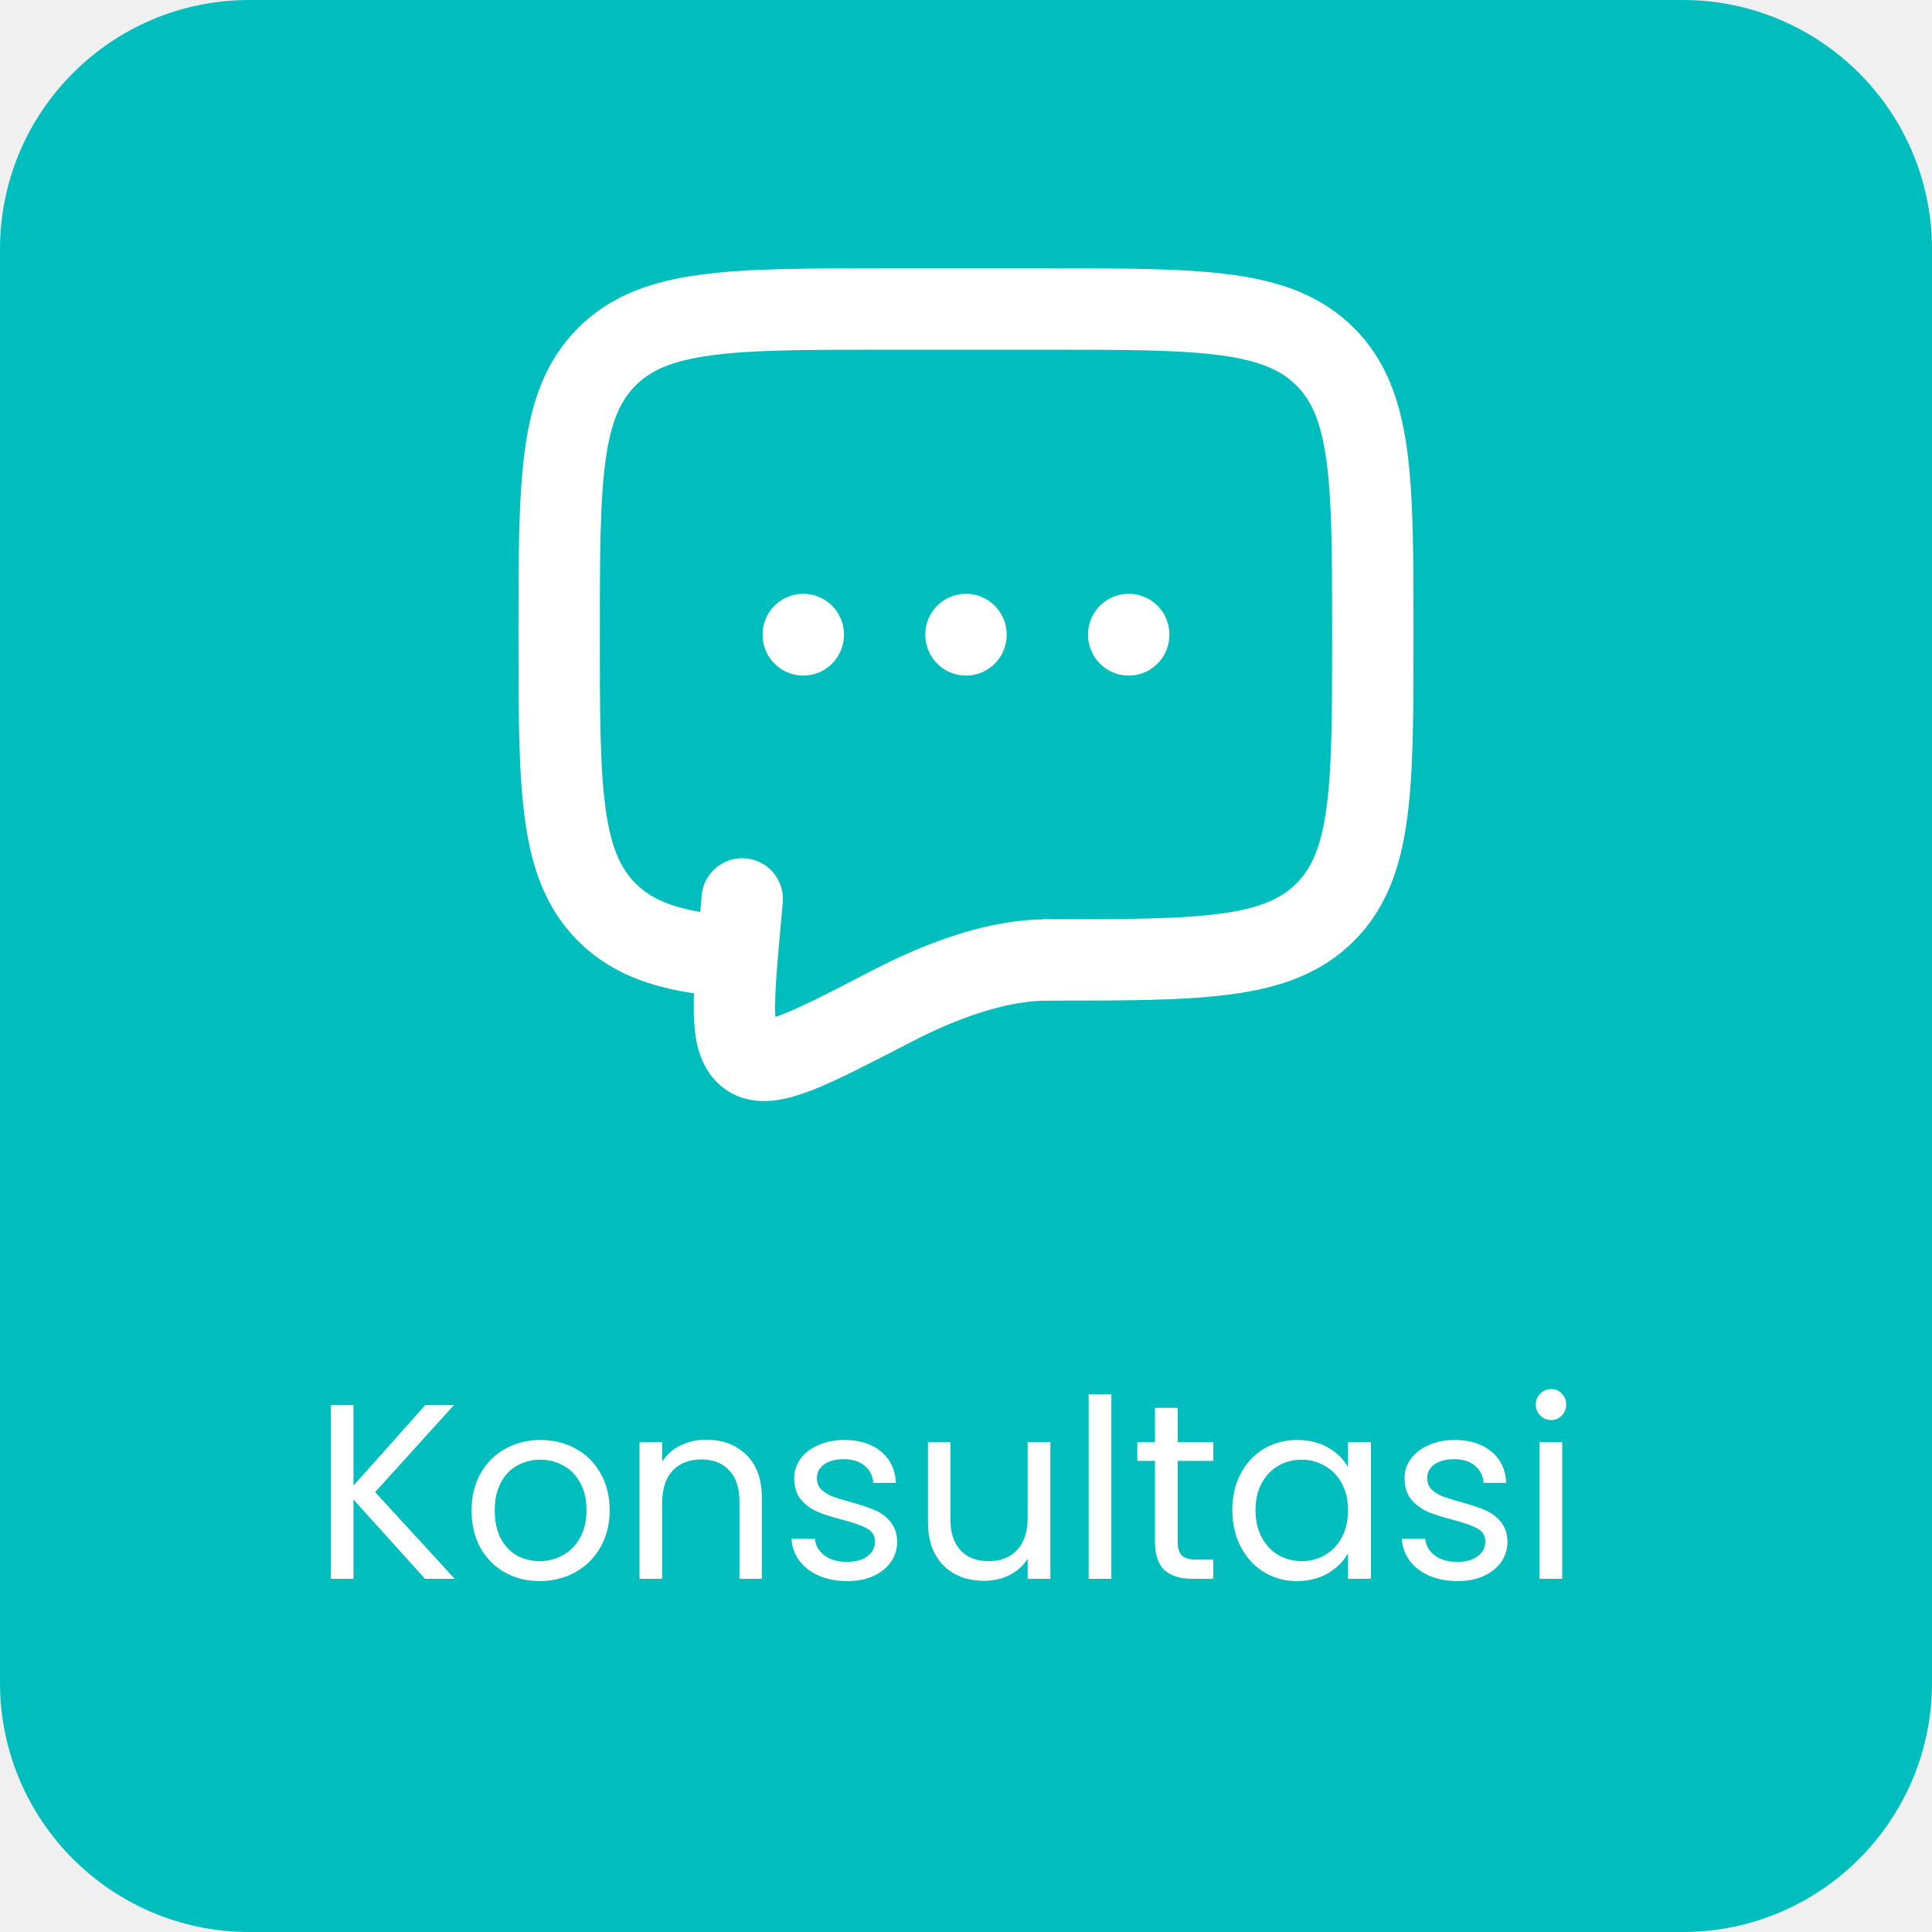
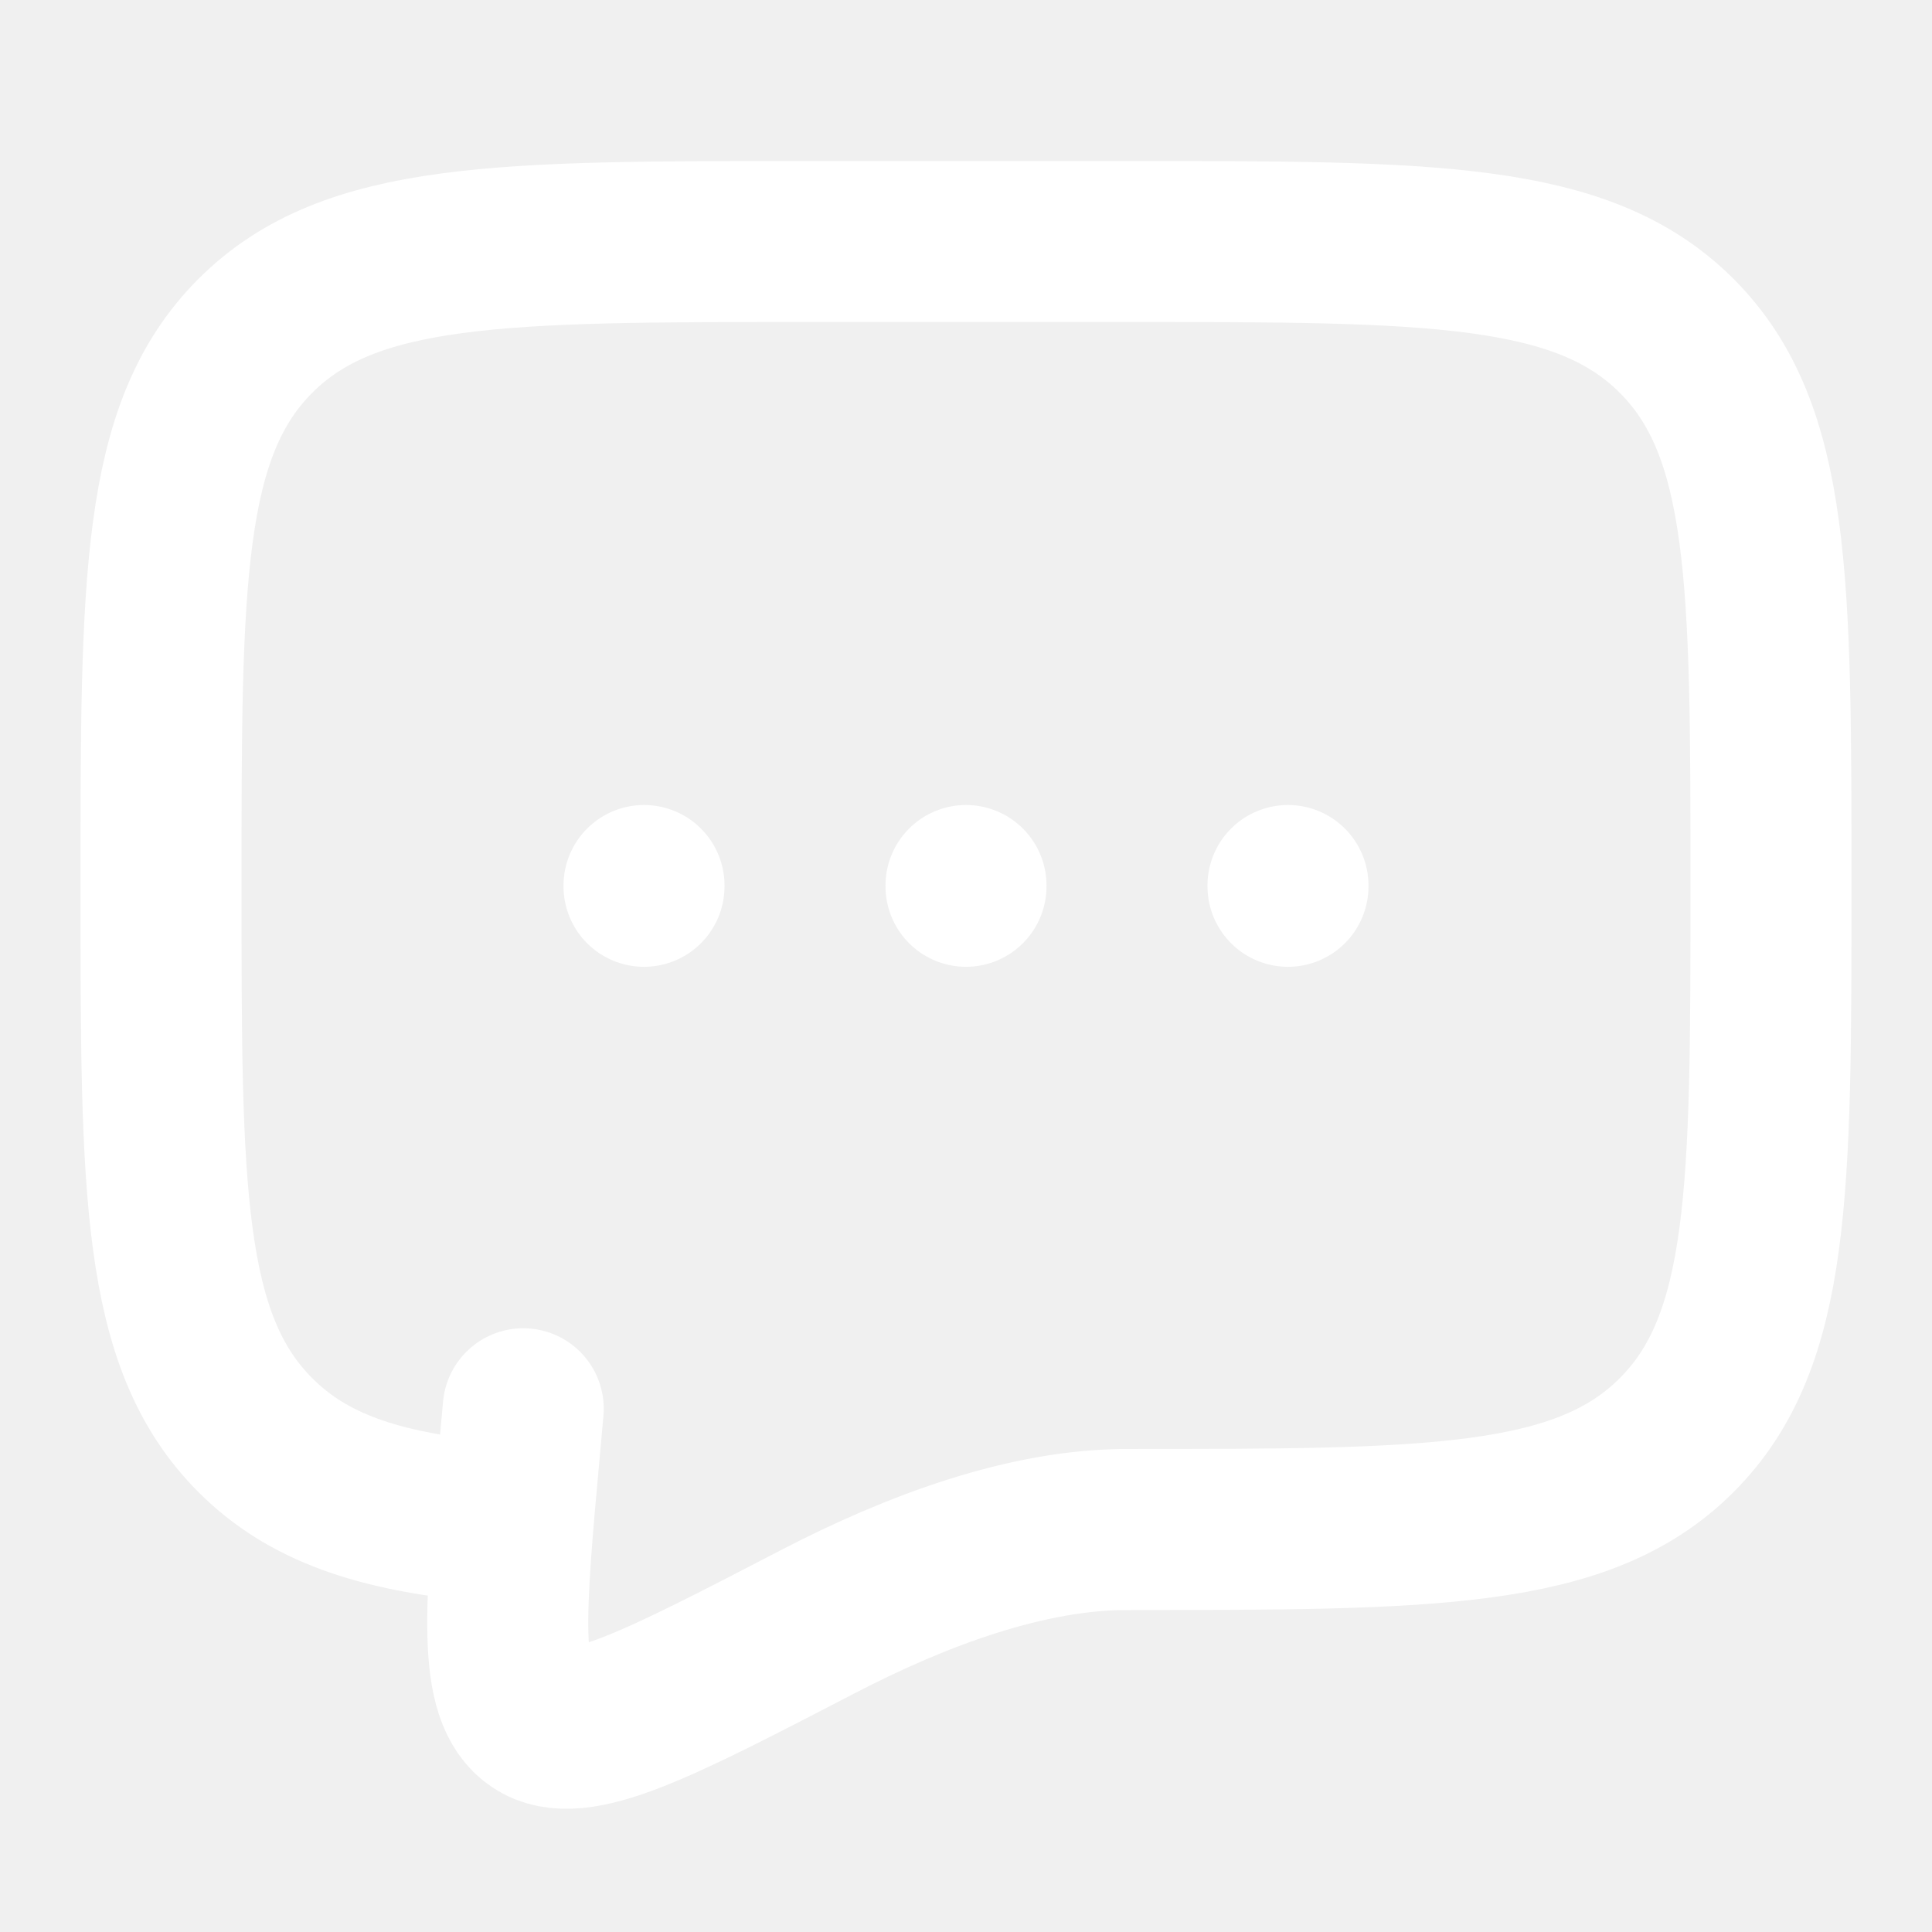
- <svg xmlns="http://www.w3.org/2000/svg" width="93" height="93" viewBox="0 0 93 93" fill="none">
-   <rect width="93" height="93" rx="12" fill="#00BEBE" />
-   <path d="M50.416 46.208C57.801 46.208 61.495 46.208 63.788 43.913C66.083 41.62 66.083 37.926 66.083 30.542C66.083 23.157 66.083 19.463 63.788 17.17C61.495 14.875 57.801 14.875 50.416 14.875H42.583C35.198 14.875 31.505 14.875 29.212 17.17C26.916 19.463 26.916 23.157 26.916 30.542C26.916 37.926 26.916 41.62 29.212 43.913C30.491 45.194 32.204 45.76 34.75 46.009" stroke="white" stroke-width="3.917" stroke-linecap="round" stroke-linejoin="round" />
-   <path d="M46.5 30.542V30.561M38.667 30.542V30.561M54.333 30.542V30.561M50.417 46.208C47.996 46.208 45.329 47.188 42.895 48.451C38.982 50.481 37.026 51.498 36.062 50.85C35.099 50.203 35.281 48.196 35.647 44.183L35.729 43.271" stroke="white" stroke-width="3.917" stroke-linecap="round" />
-   <path d="M20.46 76L17.016 72.184V76H15.924V67.636H17.016V71.512L20.472 67.636H21.852L18.06 71.824L21.888 76H20.46ZM25.976 76.108C25.36 76.108 24.8 75.968 24.296 75.688C23.8 75.408 23.408 75.012 23.12 74.5C22.84 73.98 22.7 73.38 22.7 72.7C22.7 72.028 22.844 71.436 23.132 70.924C23.428 70.404 23.828 70.008 24.332 69.736C24.836 69.456 25.4 69.316 26.024 69.316C26.648 69.316 27.212 69.456 27.716 69.736C28.22 70.008 28.616 70.4 28.904 70.912C29.2 71.424 29.348 72.02 29.348 72.7C29.348 73.38 29.196 73.98 28.892 74.5C28.596 75.012 28.192 75.408 27.68 75.688C27.168 75.968 26.6 76.108 25.976 76.108ZM25.976 75.148C26.368 75.148 26.736 75.056 27.08 74.872C27.424 74.688 27.7 74.412 27.908 74.044C28.124 73.676 28.232 73.228 28.232 72.7C28.232 72.172 28.128 71.724 27.92 71.356C27.712 70.988 27.44 70.716 27.104 70.54C26.768 70.356 26.404 70.264 26.012 70.264C25.612 70.264 25.244 70.356 24.908 70.54C24.58 70.716 24.316 70.988 24.116 71.356C23.916 71.724 23.816 72.172 23.816 72.7C23.816 73.236 23.912 73.688 24.104 74.056C24.304 74.424 24.568 74.7 24.896 74.884C25.224 75.06 25.584 75.148 25.976 75.148ZM33.987 69.304C34.787 69.304 35.435 69.548 35.931 70.036C36.427 70.516 36.675 71.212 36.675 72.124V76H35.595V72.28C35.595 71.624 35.431 71.124 35.103 70.78C34.775 70.428 34.327 70.252 33.759 70.252C33.183 70.252 32.723 70.432 32.379 70.792C32.043 71.152 31.875 71.676 31.875 72.364V76H30.783V69.424H31.875V70.36C32.091 70.024 32.383 69.764 32.751 69.58C33.127 69.396 33.539 69.304 33.987 69.304ZM40.787 76.108C40.283 76.108 39.831 76.024 39.431 75.856C39.031 75.68 38.715 75.44 38.483 75.136C38.251 74.824 38.123 74.468 38.099 74.068H39.227C39.259 74.396 39.411 74.664 39.683 74.872C39.963 75.08 40.327 75.184 40.775 75.184C41.191 75.184 41.519 75.092 41.759 74.908C41.999 74.724 42.119 74.492 42.119 74.212C42.119 73.924 41.991 73.712 41.735 73.576C41.479 73.432 41.083 73.292 40.547 73.156C40.059 73.028 39.659 72.9 39.347 72.772C39.043 72.636 38.779 72.44 38.555 72.184C38.339 71.92 38.231 71.576 38.231 71.152C38.231 70.816 38.331 70.508 38.531 70.228C38.731 69.948 39.015 69.728 39.383 69.568C39.751 69.4 40.171 69.316 40.643 69.316C41.371 69.316 41.959 69.5 42.407 69.868C42.855 70.236 43.095 70.74 43.127 71.38H42.035C42.011 71.036 41.871 70.76 41.615 70.552C41.367 70.344 41.031 70.24 40.607 70.24C40.215 70.24 39.903 70.324 39.671 70.492C39.439 70.66 39.323 70.88 39.323 71.152C39.323 71.368 39.391 71.548 39.527 71.692C39.671 71.828 39.847 71.94 40.055 72.028C40.271 72.108 40.567 72.2 40.943 72.304C41.415 72.432 41.799 72.56 42.095 72.688C42.391 72.808 42.643 72.992 42.851 73.24C43.067 73.488 43.179 73.812 43.187 74.212C43.187 74.572 43.087 74.896 42.887 75.184C42.687 75.472 42.403 75.7 42.035 75.868C41.675 76.028 41.259 76.108 40.787 76.108ZM50.561 69.424V76H49.469V75.028C49.261 75.364 48.969 75.628 48.593 75.82C48.225 76.004 47.817 76.096 47.369 76.096C46.857 76.096 46.397 75.992 45.989 75.784C45.581 75.568 45.257 75.248 45.017 74.824C44.785 74.4 44.669 73.884 44.669 73.276V69.424H45.749V73.132C45.749 73.78 45.913 74.28 46.241 74.632C46.569 74.976 47.017 75.148 47.585 75.148C48.169 75.148 48.629 74.968 48.965 74.608C49.301 74.248 49.469 73.724 49.469 73.036V69.424H50.561ZM53.496 67.12V76H52.404V67.12H53.496ZM56.69 70.324V74.2C56.69 74.52 56.758 74.748 56.894 74.884C57.03 75.012 57.266 75.076 57.602 75.076H58.406V76H57.422C56.814 76 56.358 75.86 56.054 75.58C55.75 75.3 55.598 74.84 55.598 74.2V70.324H54.746V69.424H55.598V67.768H56.69V69.424H58.406V70.324H56.69ZM59.321 72.688C59.321 72.016 59.457 71.428 59.729 70.924C60.001 70.412 60.373 70.016 60.845 69.736C61.325 69.456 61.857 69.316 62.441 69.316C63.017 69.316 63.517 69.44 63.941 69.688C64.365 69.936 64.681 70.248 64.889 70.624V69.424H65.993V76H64.889V74.776C64.673 75.16 64.349 75.48 63.917 75.736C63.493 75.984 62.997 76.108 62.429 76.108C61.845 76.108 61.317 75.964 60.845 75.676C60.373 75.388 60.001 74.984 59.729 74.464C59.457 73.944 59.321 73.352 59.321 72.688ZM64.889 72.7C64.889 72.204 64.789 71.772 64.589 71.404C64.389 71.036 64.117 70.756 63.773 70.564C63.437 70.364 63.065 70.264 62.657 70.264C62.249 70.264 61.877 70.36 61.541 70.552C61.205 70.744 60.937 71.024 60.737 71.392C60.537 71.76 60.437 72.192 60.437 72.688C60.437 73.192 60.537 73.632 60.737 74.008C60.937 74.376 61.205 74.66 61.541 74.86C61.877 75.052 62.249 75.148 62.657 75.148C63.065 75.148 63.437 75.052 63.773 74.86C64.117 74.66 64.389 74.376 64.589 74.008C64.789 73.632 64.889 73.196 64.889 72.7ZM70.166 76.108C69.662 76.108 69.21 76.024 68.81 75.856C68.41 75.68 68.094 75.44 67.862 75.136C67.63 74.824 67.502 74.468 67.478 74.068H68.606C68.638 74.396 68.79 74.664 69.062 74.872C69.342 75.08 69.706 75.184 70.154 75.184C70.57 75.184 70.898 75.092 71.138 74.908C71.378 74.724 71.498 74.492 71.498 74.212C71.498 73.924 71.37 73.712 71.114 73.576C70.858 73.432 70.462 73.292 69.926 73.156C69.438 73.028 69.038 72.9 68.726 72.772C68.422 72.636 68.158 72.44 67.934 72.184C67.718 71.92 67.61 71.576 67.61 71.152C67.61 70.816 67.71 70.508 67.91 70.228C68.11 69.948 68.394 69.728 68.762 69.568C69.13 69.4 69.55 69.316 70.022 69.316C70.75 69.316 71.338 69.5 71.786 69.868C72.234 70.236 72.474 70.74 72.506 71.38H71.414C71.39 71.036 71.25 70.76 70.994 70.552C70.746 70.344 70.41 70.24 69.986 70.24C69.594 70.24 69.282 70.324 69.05 70.492C68.818 70.66 68.702 70.88 68.702 71.152C68.702 71.368 68.77 71.548 68.906 71.692C69.05 71.828 69.226 71.94 69.434 72.028C69.65 72.108 69.946 72.2 70.322 72.304C70.794 72.432 71.178 72.56 71.474 72.688C71.77 72.808 72.022 72.992 72.23 73.24C72.446 73.488 72.558 73.812 72.566 74.212C72.566 74.572 72.466 74.896 72.266 75.184C72.066 75.472 71.782 75.7 71.414 75.868C71.054 76.028 70.638 76.108 70.166 76.108ZM74.672 68.356C74.464 68.356 74.288 68.284 74.144 68.14C74 67.996 73.928 67.82 73.928 67.612C73.928 67.404 74 67.228 74.144 67.084C74.288 66.94 74.464 66.868 74.672 66.868C74.872 66.868 75.04 66.94 75.176 67.084C75.32 67.228 75.392 67.404 75.392 67.612C75.392 67.82 75.32 67.996 75.176 68.14C75.04 68.284 74.872 68.356 74.672 68.356ZM75.2 69.424V76H74.108V69.424H75.2Z" fill="white" />
+ <svg xmlns="http://www.w3.org/2000/svg" width="47" height="47" viewBox="0 0 47 47" fill="none">
+   <path d="M27.416 37.208C34.801 37.208 38.495 37.208 40.788 34.913C43.083 32.62 43.083 28.927 43.083 21.542C43.083 14.157 43.083 10.463 40.788 8.17C38.495 5.875 34.801 5.875 27.416 5.875H19.583C12.198 5.875 8.505 5.875 6.212 8.17C3.917 10.463 3.917 14.157 3.917 21.542C3.917 28.927 3.917 32.62 6.212 34.913C7.49 36.194 9.204 36.76 11.75 37.009" stroke="white" stroke-width="3.917" stroke-linecap="round" stroke-linejoin="round" />
+   <path d="M23.5 21.542V21.561M15.667 21.542V21.561M31.333 21.542V21.561M27.417 37.208C24.996 37.208 22.329 38.188 19.895 39.451C15.982 41.481 14.026 42.498 13.062 41.85C12.099 41.203 12.281 39.196 12.647 35.183L12.729 34.271" stroke="white" stroke-width="3.917" stroke-linecap="round" />
</svg>
